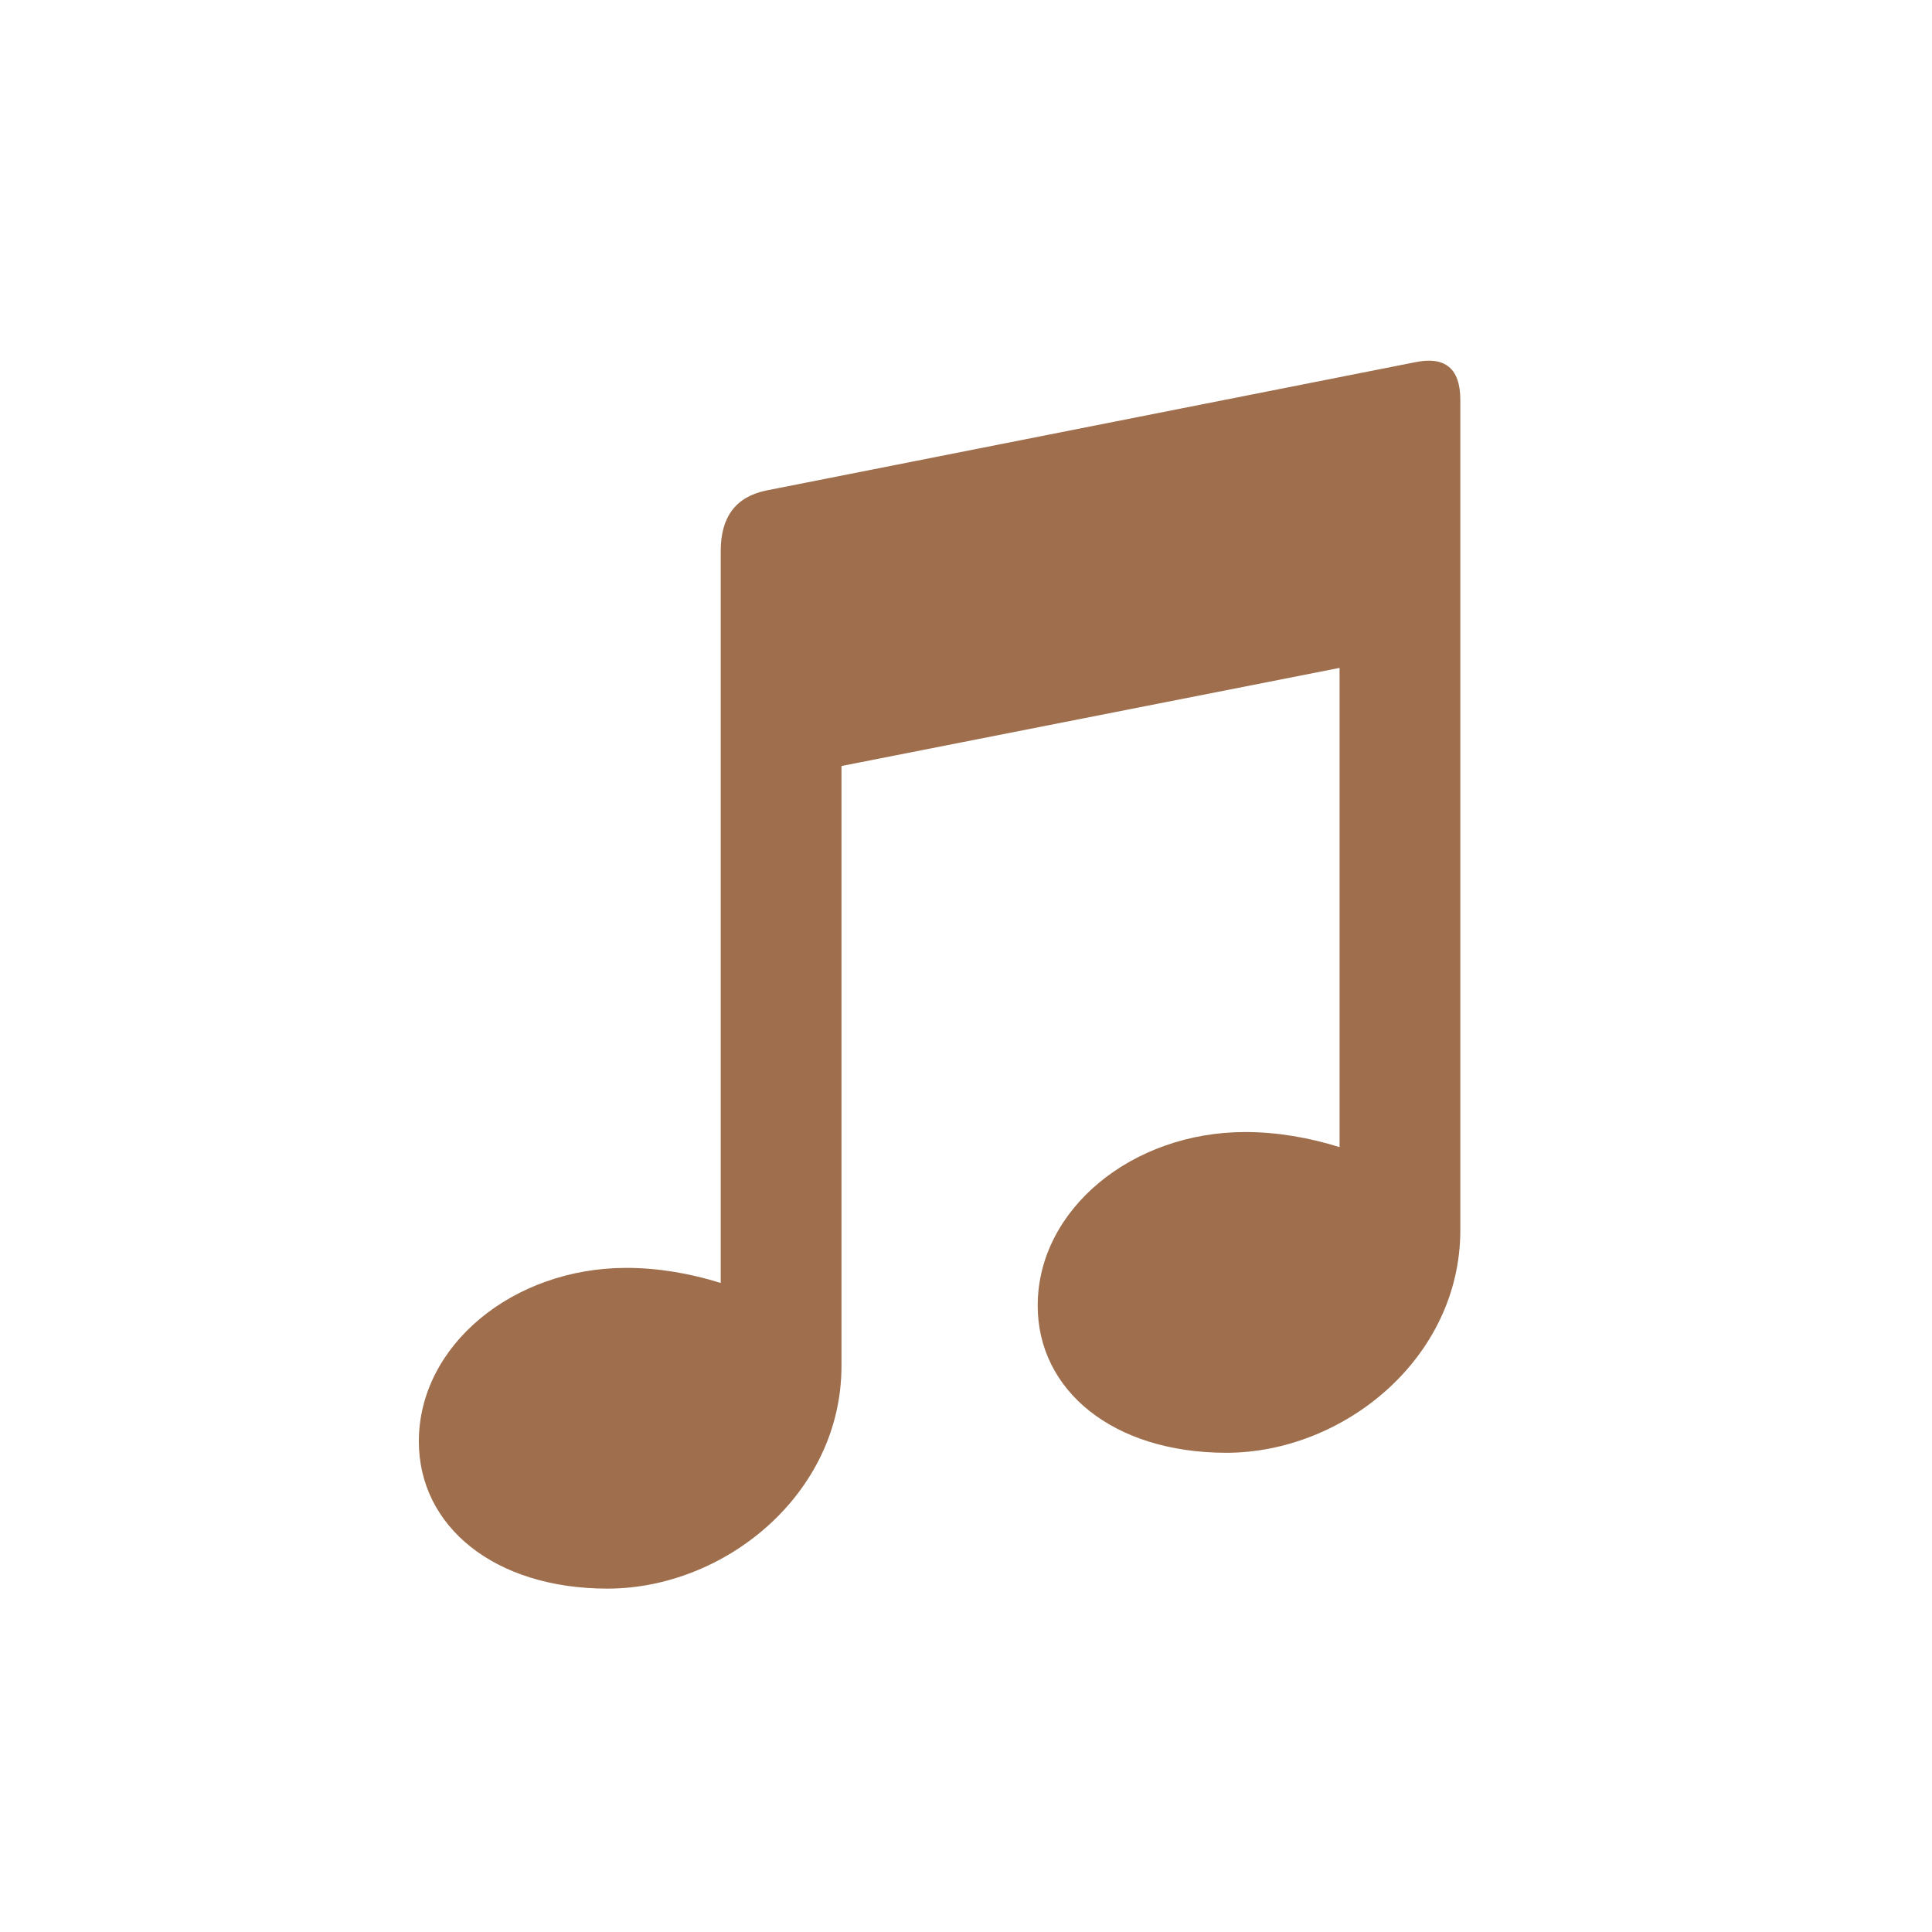
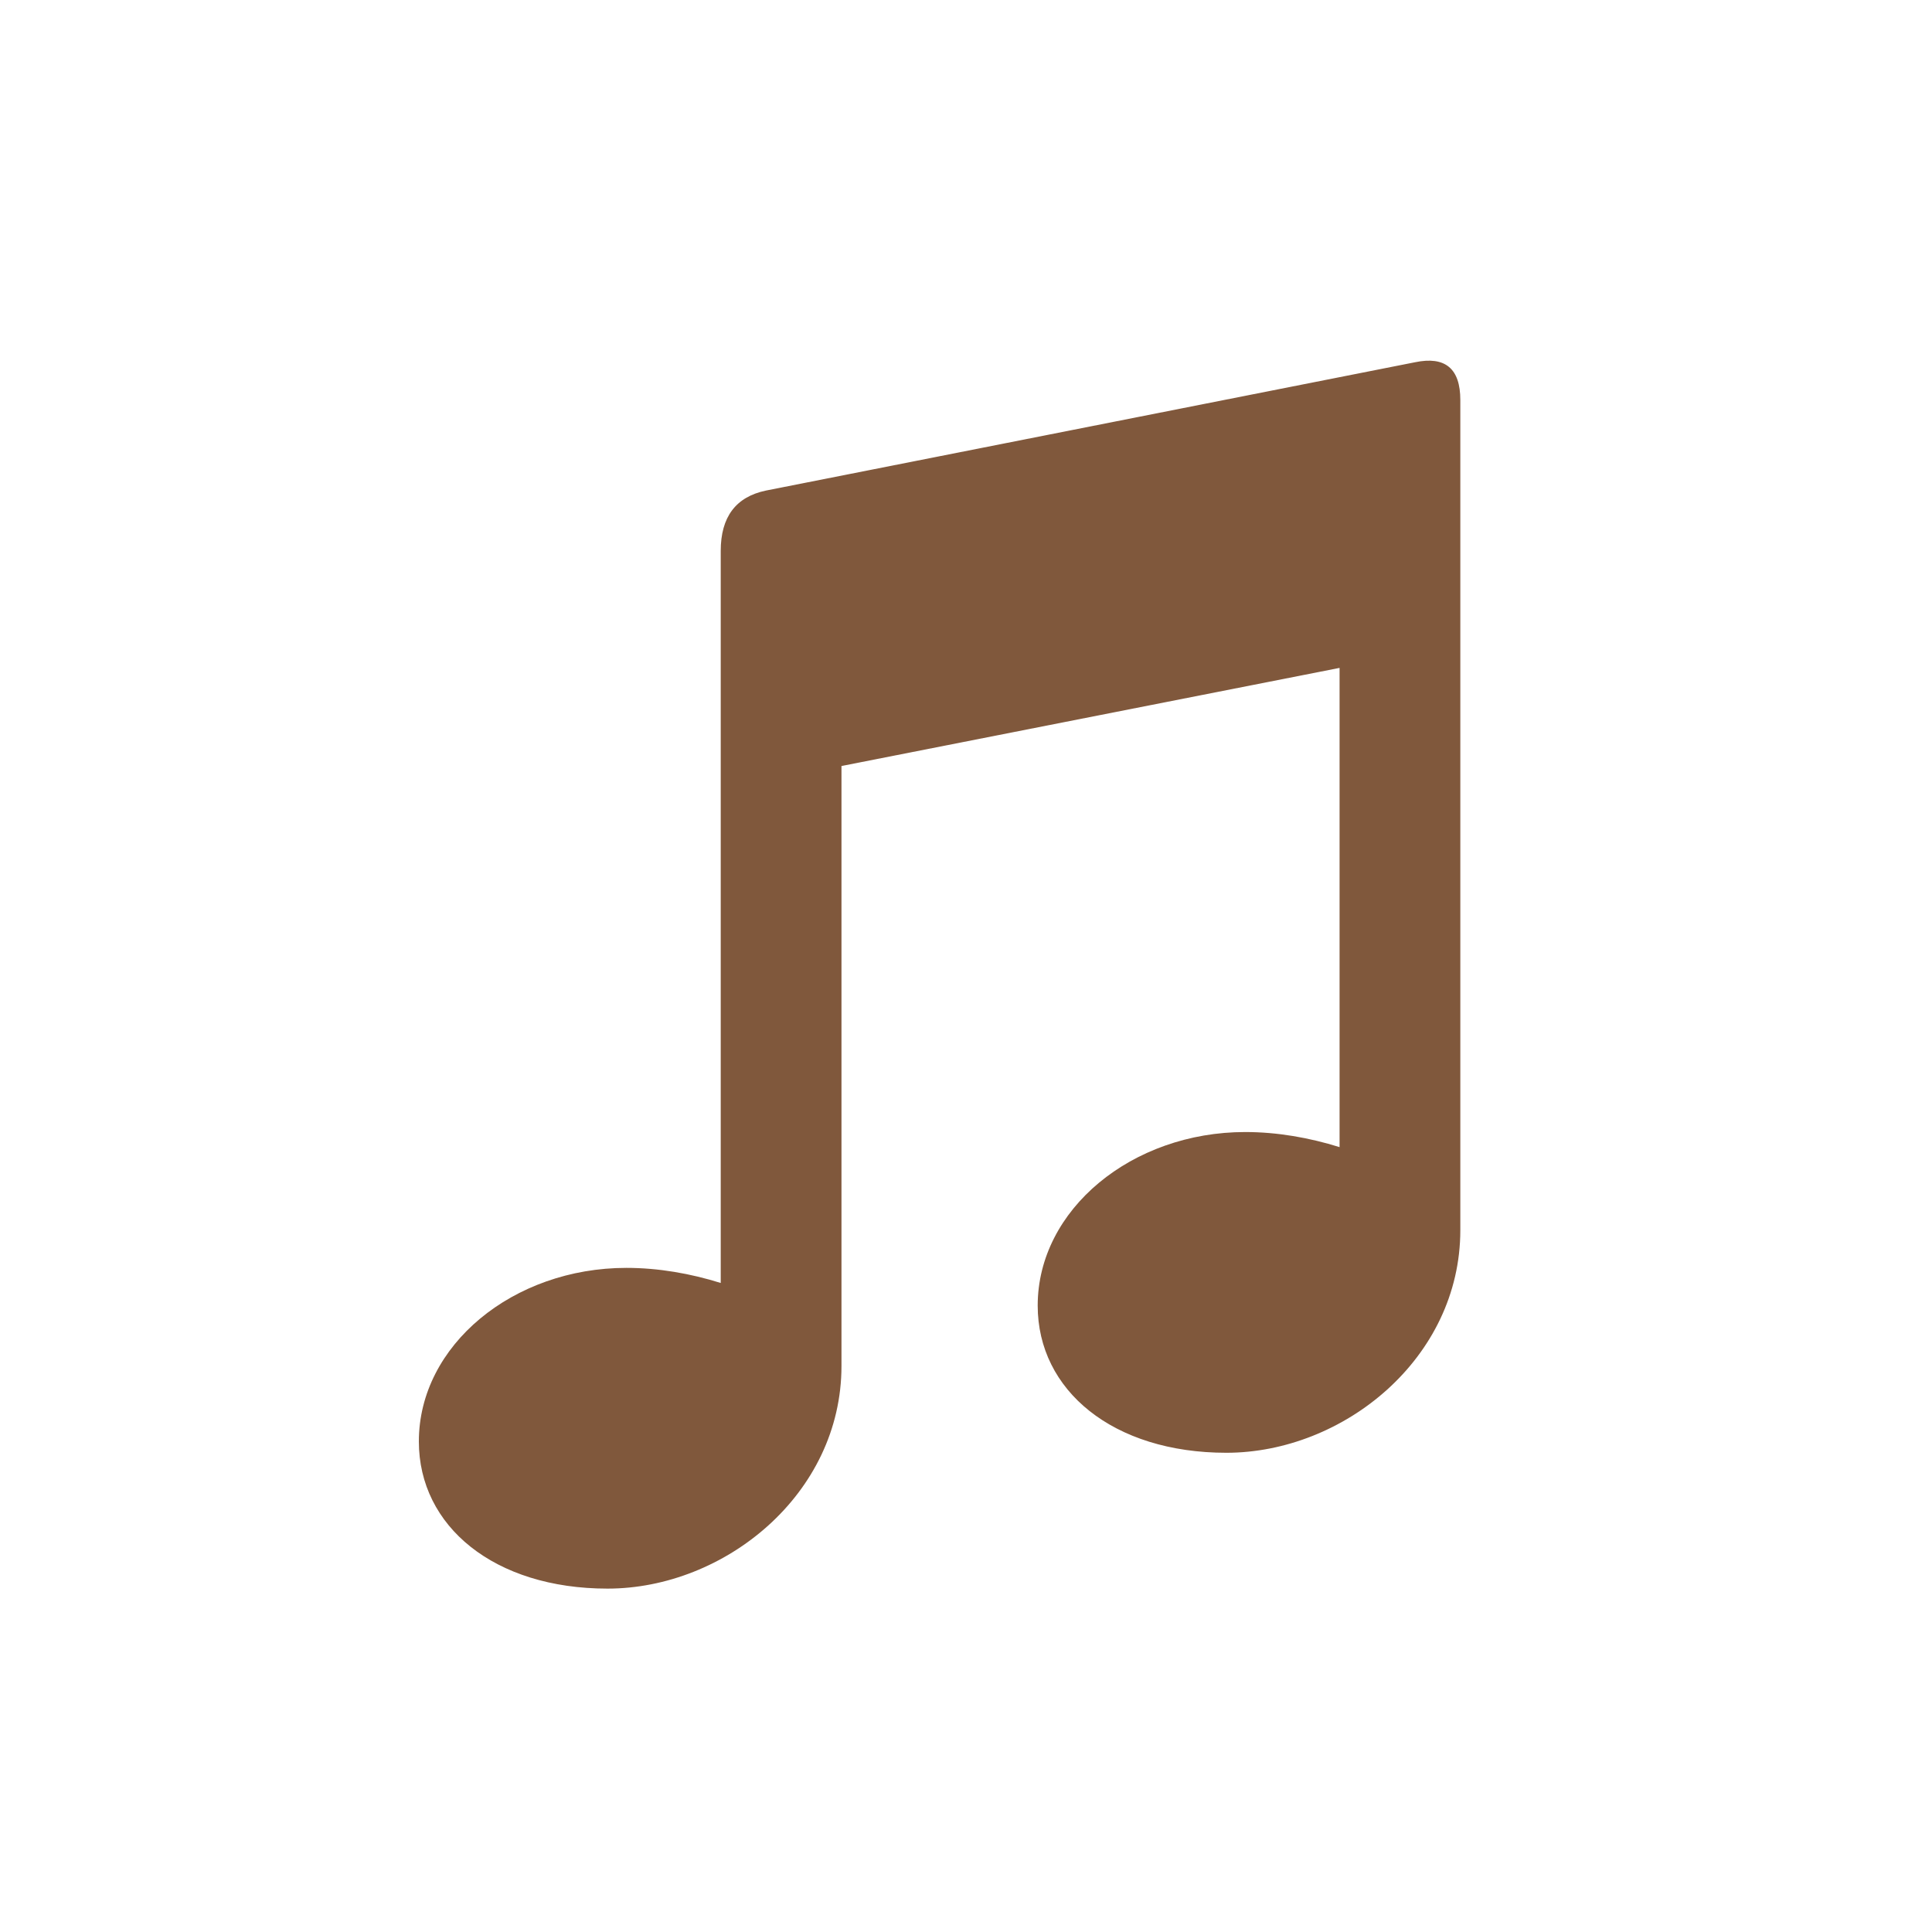
<svg xmlns="http://www.w3.org/2000/svg" width="1024" height="1024" viewBox="0 0 1024 1024">
-   <path d="M 406 260 L 750 192 Q 774 187 774 212 V 652 C 774 720 712 770 650 770 C 590 770 550 737 550 692 C 550 641 600 600 660 600 C 677 600 694 603 710 608 V 354 L 446 406 V 724 C 446 792 384 842 322 842 C 262 842 222 809 222 764 C 222 713 272 672 332 672 C 349 672 366 675 382 680 V 292 Q 382 265 406 260 Z" fill="#9E6E4D" />
+   <path d="M 406 260 L 750 192 Q 774 187 774 212 V 652 C 774 720 712 770 650 770 C 590 770 550 737 550 692 C 550 641 600 600 660 600 C 677 600 694 603 710 608 V 354 L 446 406 V 724 C 446 792 384 842 322 842 C 262 842 222 809 222 764 C 222 713 272 672 332 672 C 349 672 366 675 382 680 V 292 Q 382 265 406 260 Z" fill="#80583C" />
</svg>
